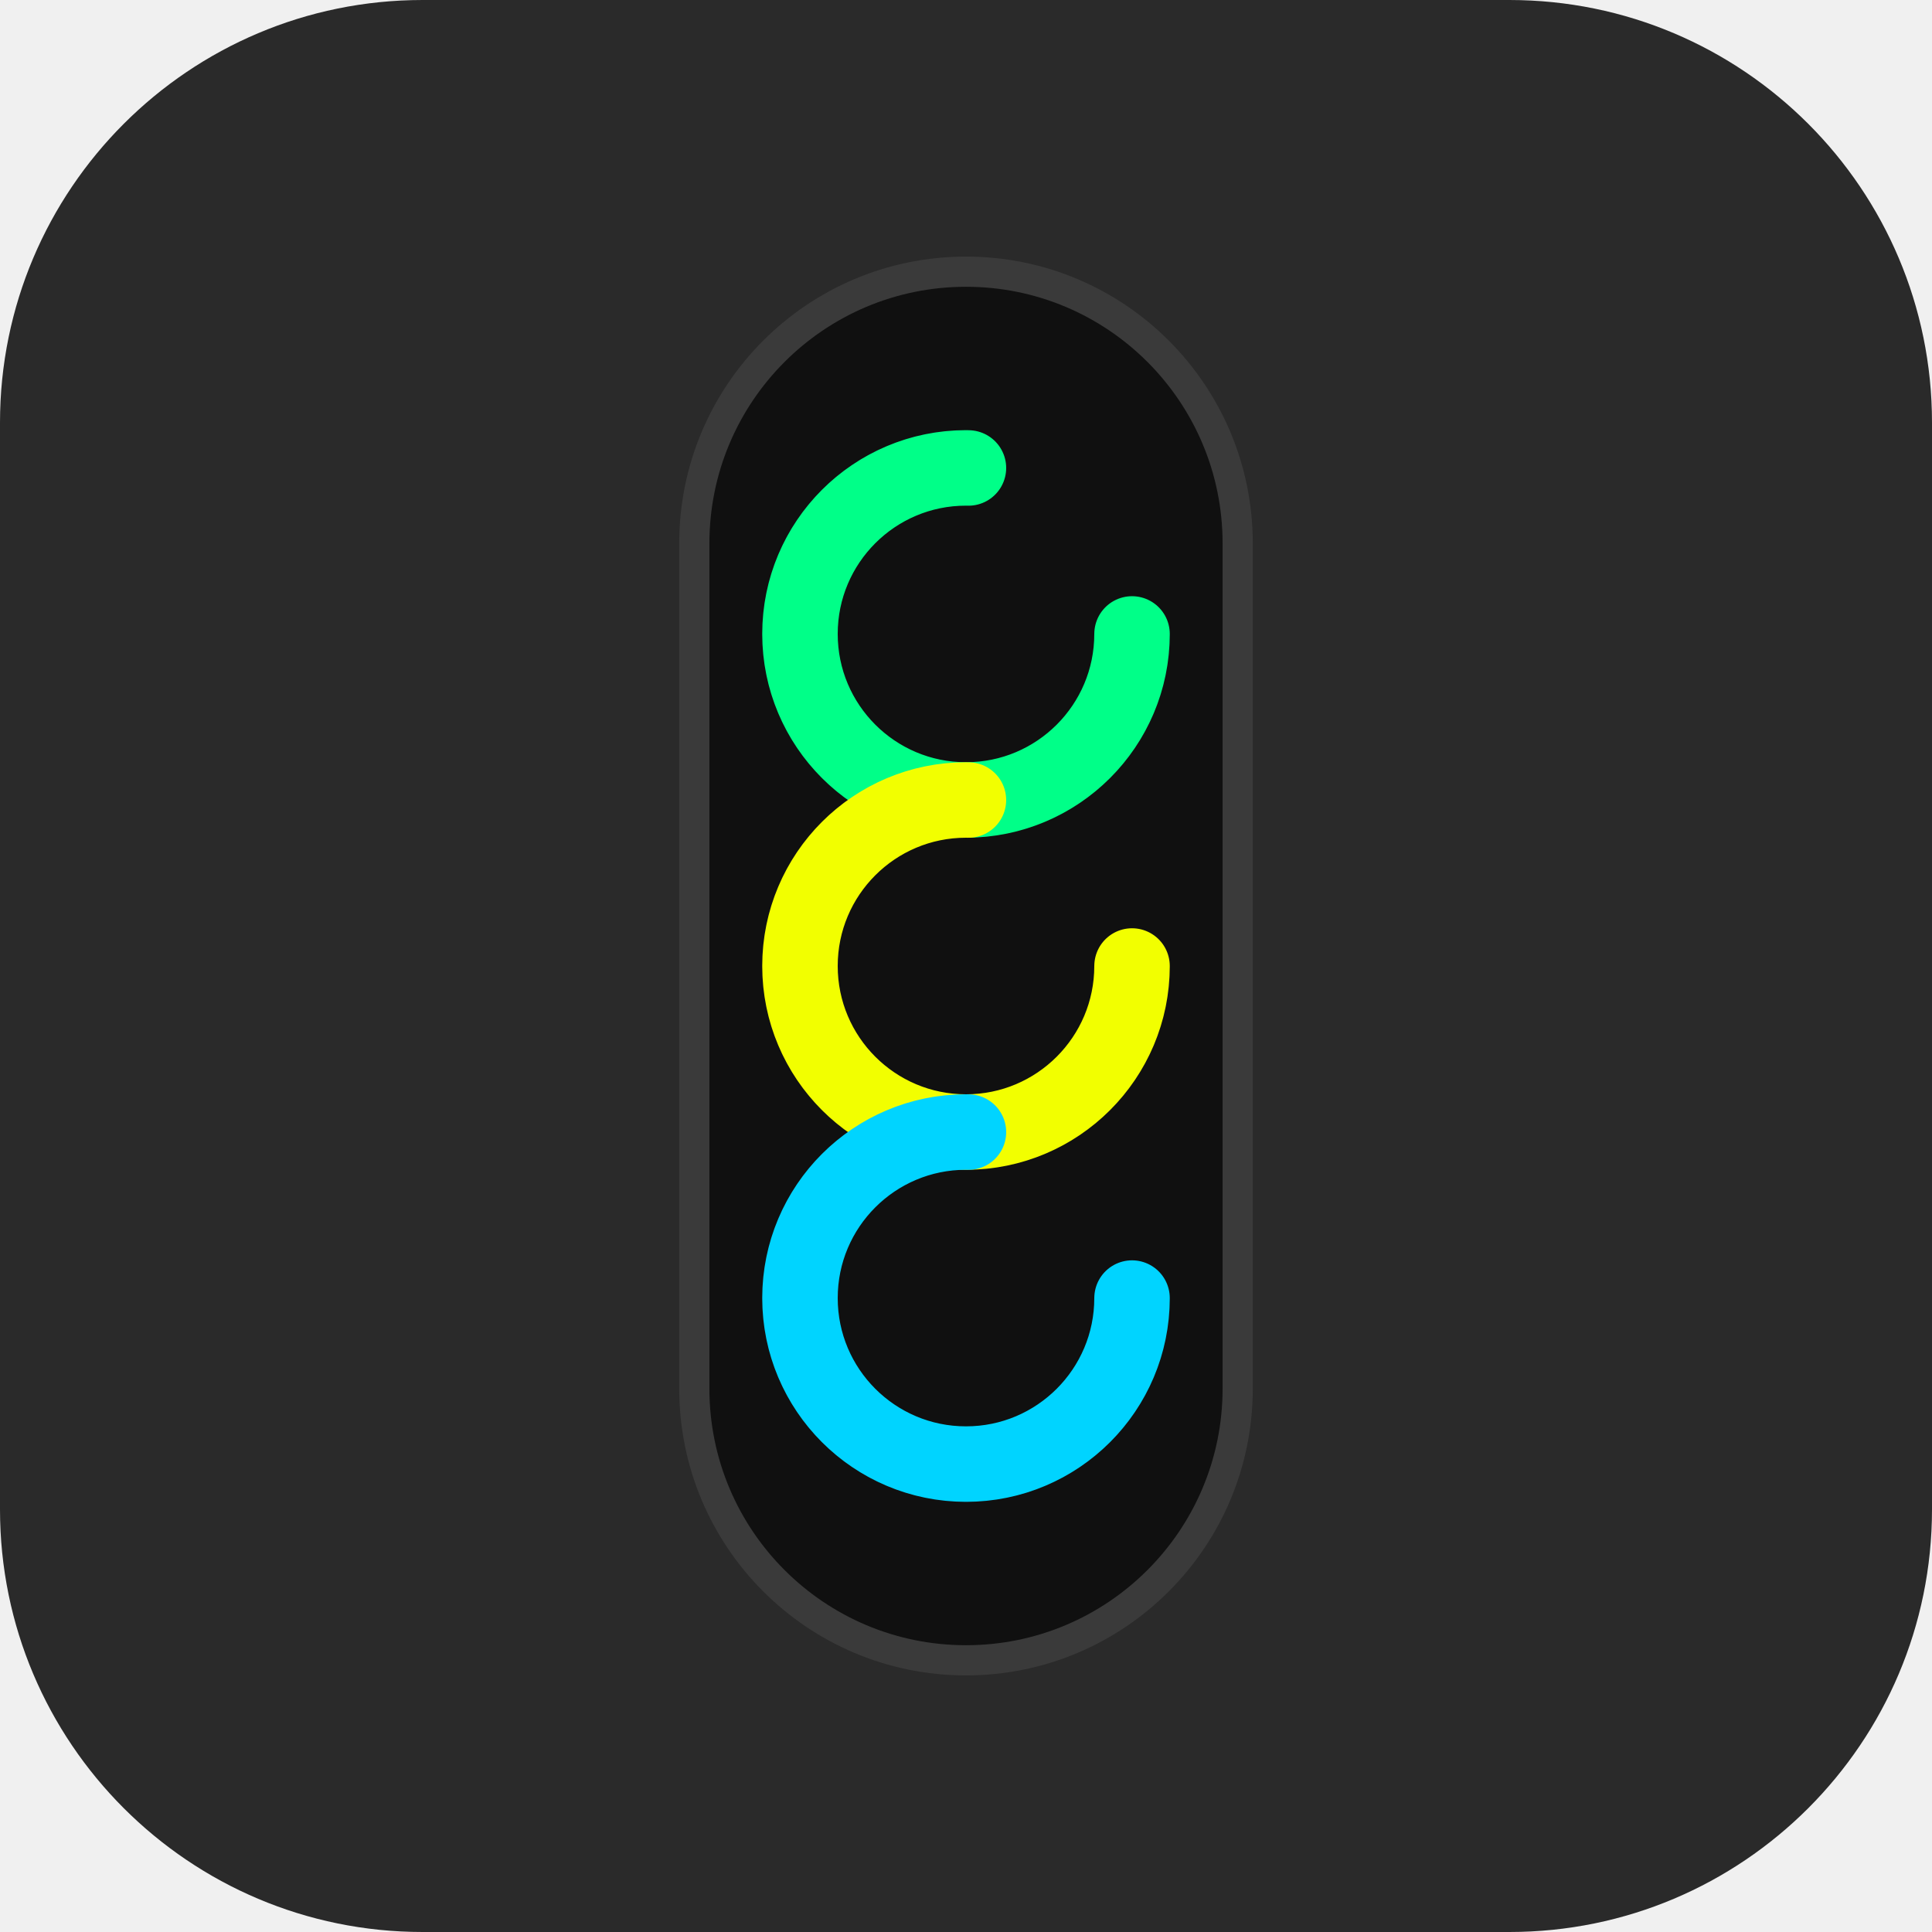
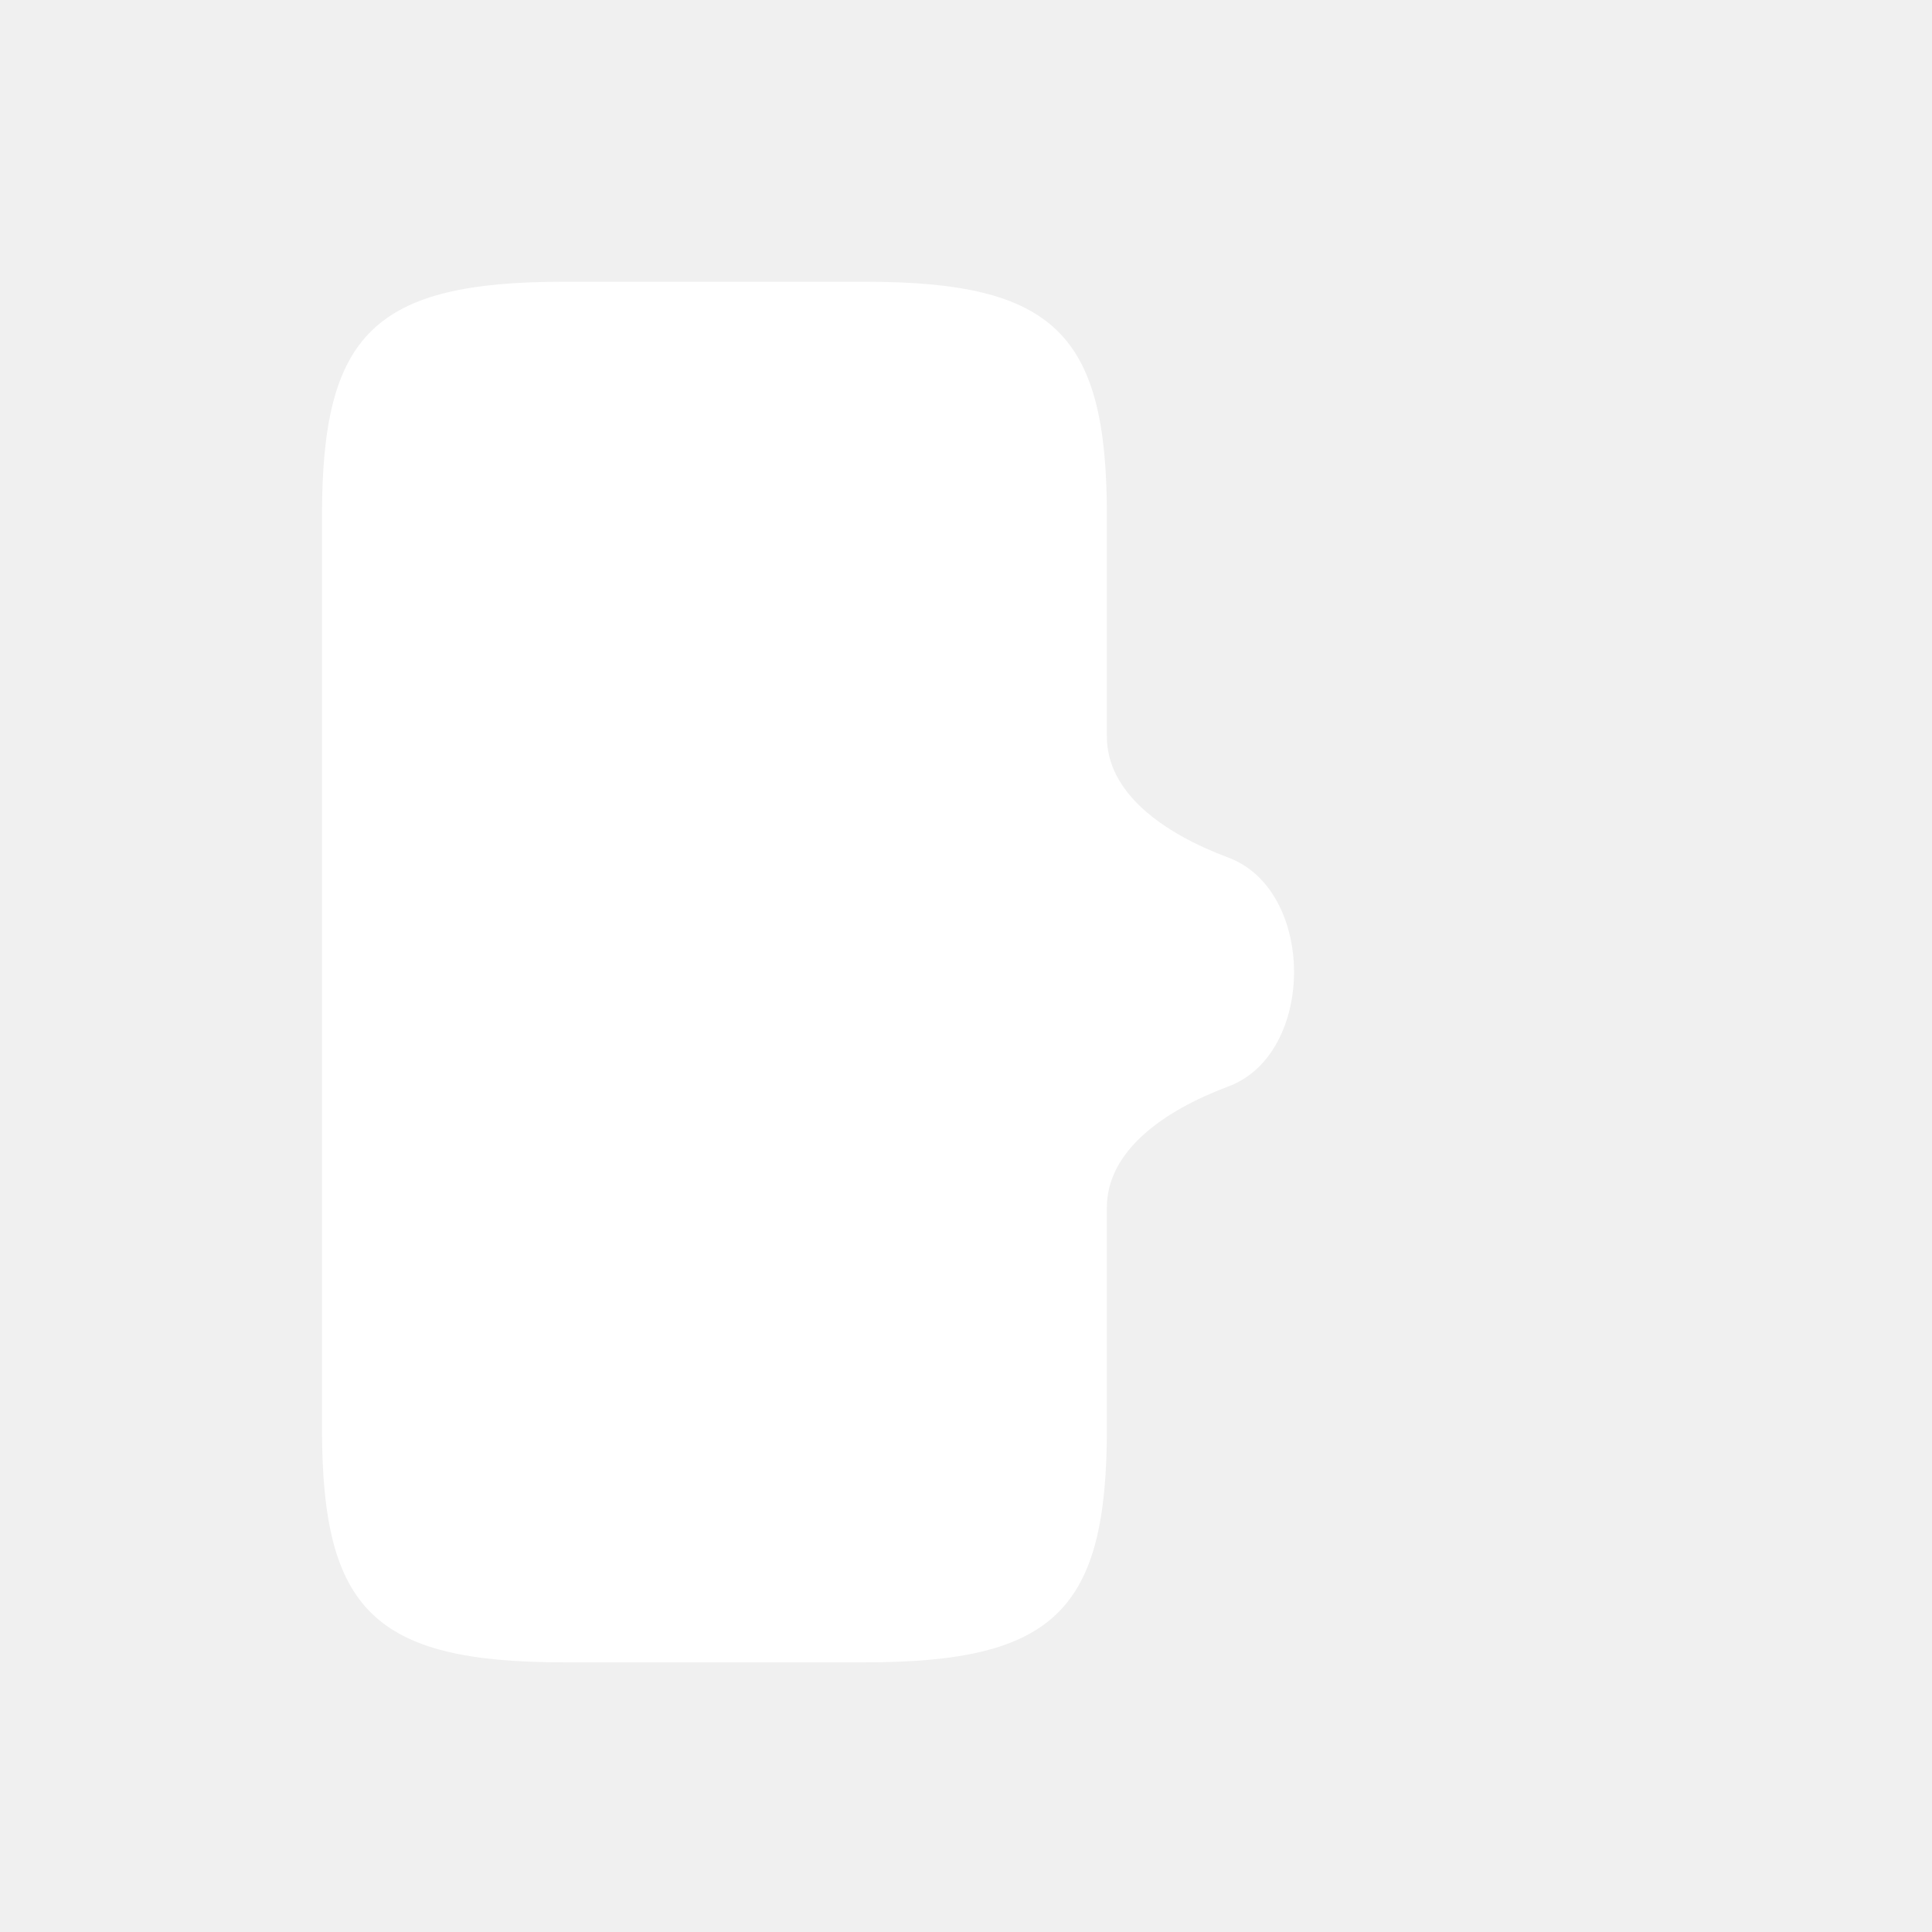
- <svg xmlns="http://www.w3.org/2000/svg" viewBox="0 0 128 128" fill="none">
-   <rect width="128" height="128" rx="28" fill="#2A2A2A" />
-   <rect x="46" y="18" width="36" height="92" rx="18" fill="#101010" stroke="#3A3A3A" stroke-width="2" />
-   <circle cx="64" cy="42" r="11" stroke="#00FF88" stroke-width="5" stroke-linecap="round" stroke-dasharray="52 18" />
-   <circle cx="64" cy="64" r="11" stroke="#F2FF00" stroke-width="5" stroke-linecap="round" stroke-dasharray="52 18" />
-   <circle cx="64" cy="86" r="11" stroke="#00D4FF" stroke-width="5" stroke-linecap="round" stroke-dasharray="52 18" />
+ <svg xmlns="http://www.w3.org/2000/svg" viewBox="0 0 24 24" fill="none">
+   <path fill="#FFFFFF" d="M7 3.5h3.75c2.35 0 3 0.65 3 2.9v2.75c0 .7.7 1.2 1.5 1.5 1.1.4 1.1 2.45 0 2.85-.8.3-1.5.8-1.5 1.5v2.75c0 2.25-.65 2.9-3 2.9H7c-2.35 0-3-.65-3-2.9V6.4c0-2.25.65-2.9 3-2.9z" />
</svg>
